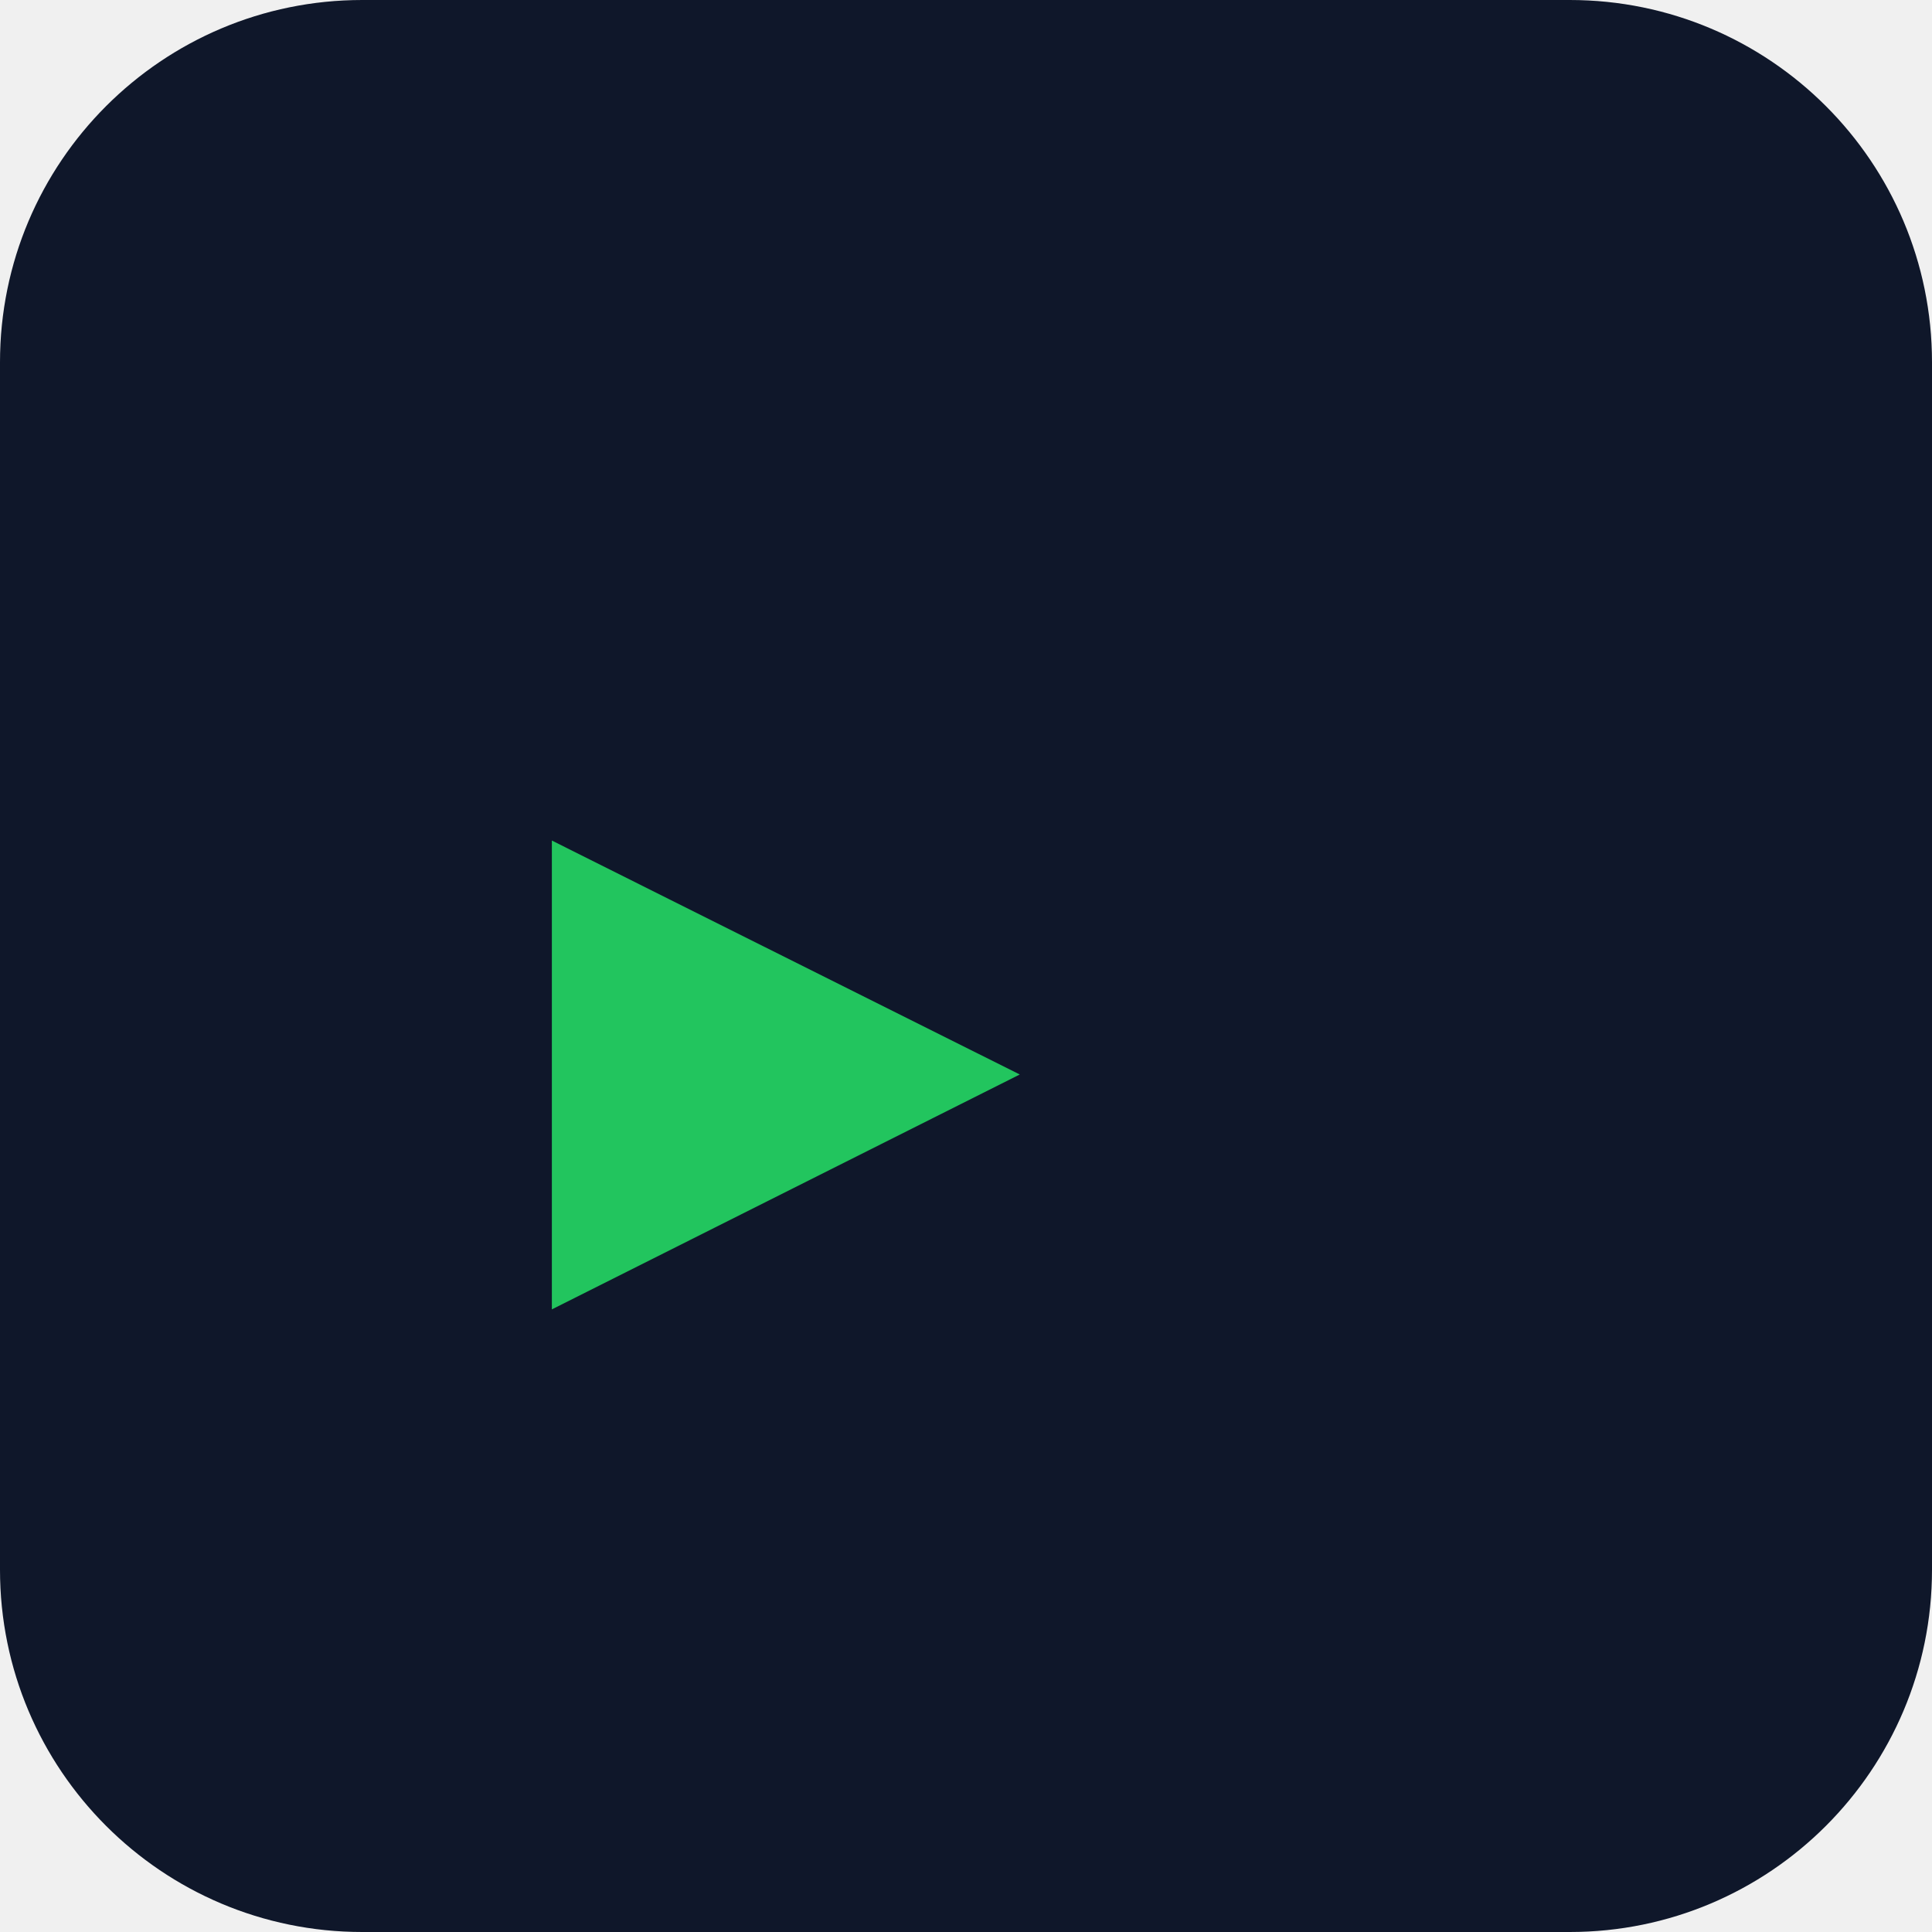
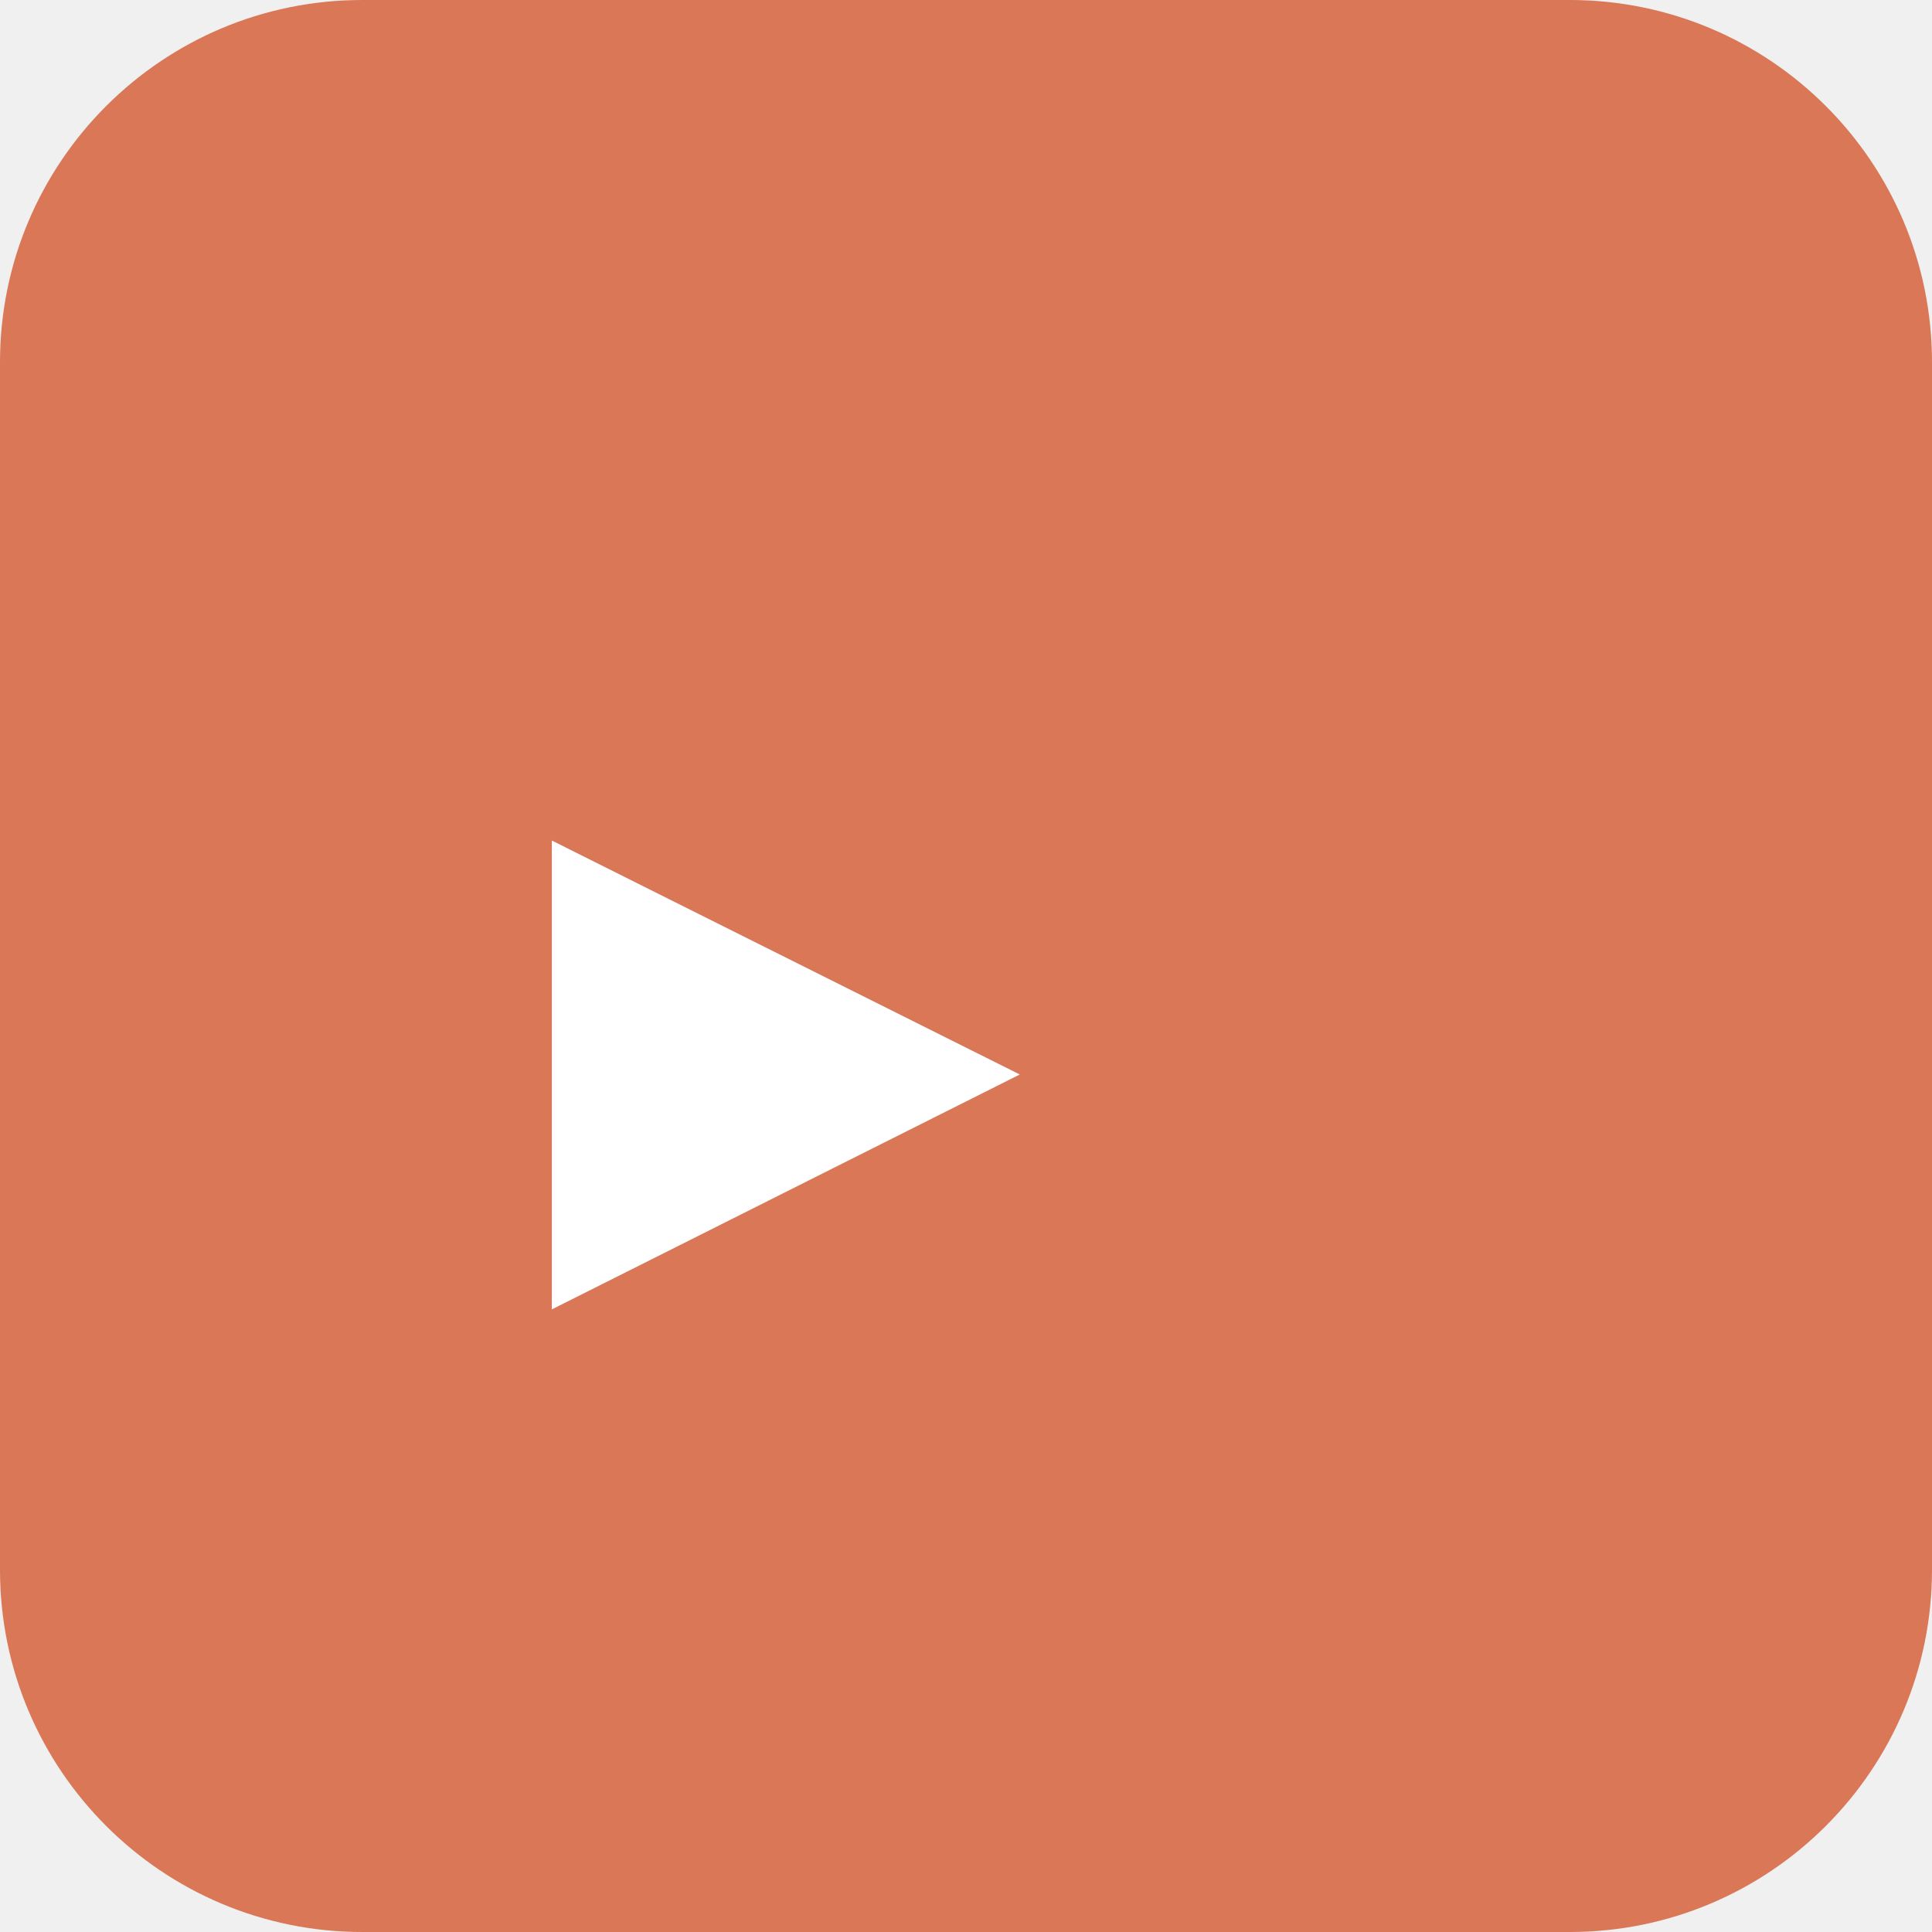
<svg xmlns="http://www.w3.org/2000/svg" viewBox="0 0 32 32">
-   <rect width="32" height="32" rx="6" fill="#0f172a" />
-   <text x="7" y="23" font-size="20" fill="#22c55e" font-family="monospace">▸</text>
+   <rect width="32" height="32" rx="6" fill="#d97757" />
+   <text x="7" y="23" font-size="20" fill="#fff" font-family="monospace">▸</text>
</svg>
